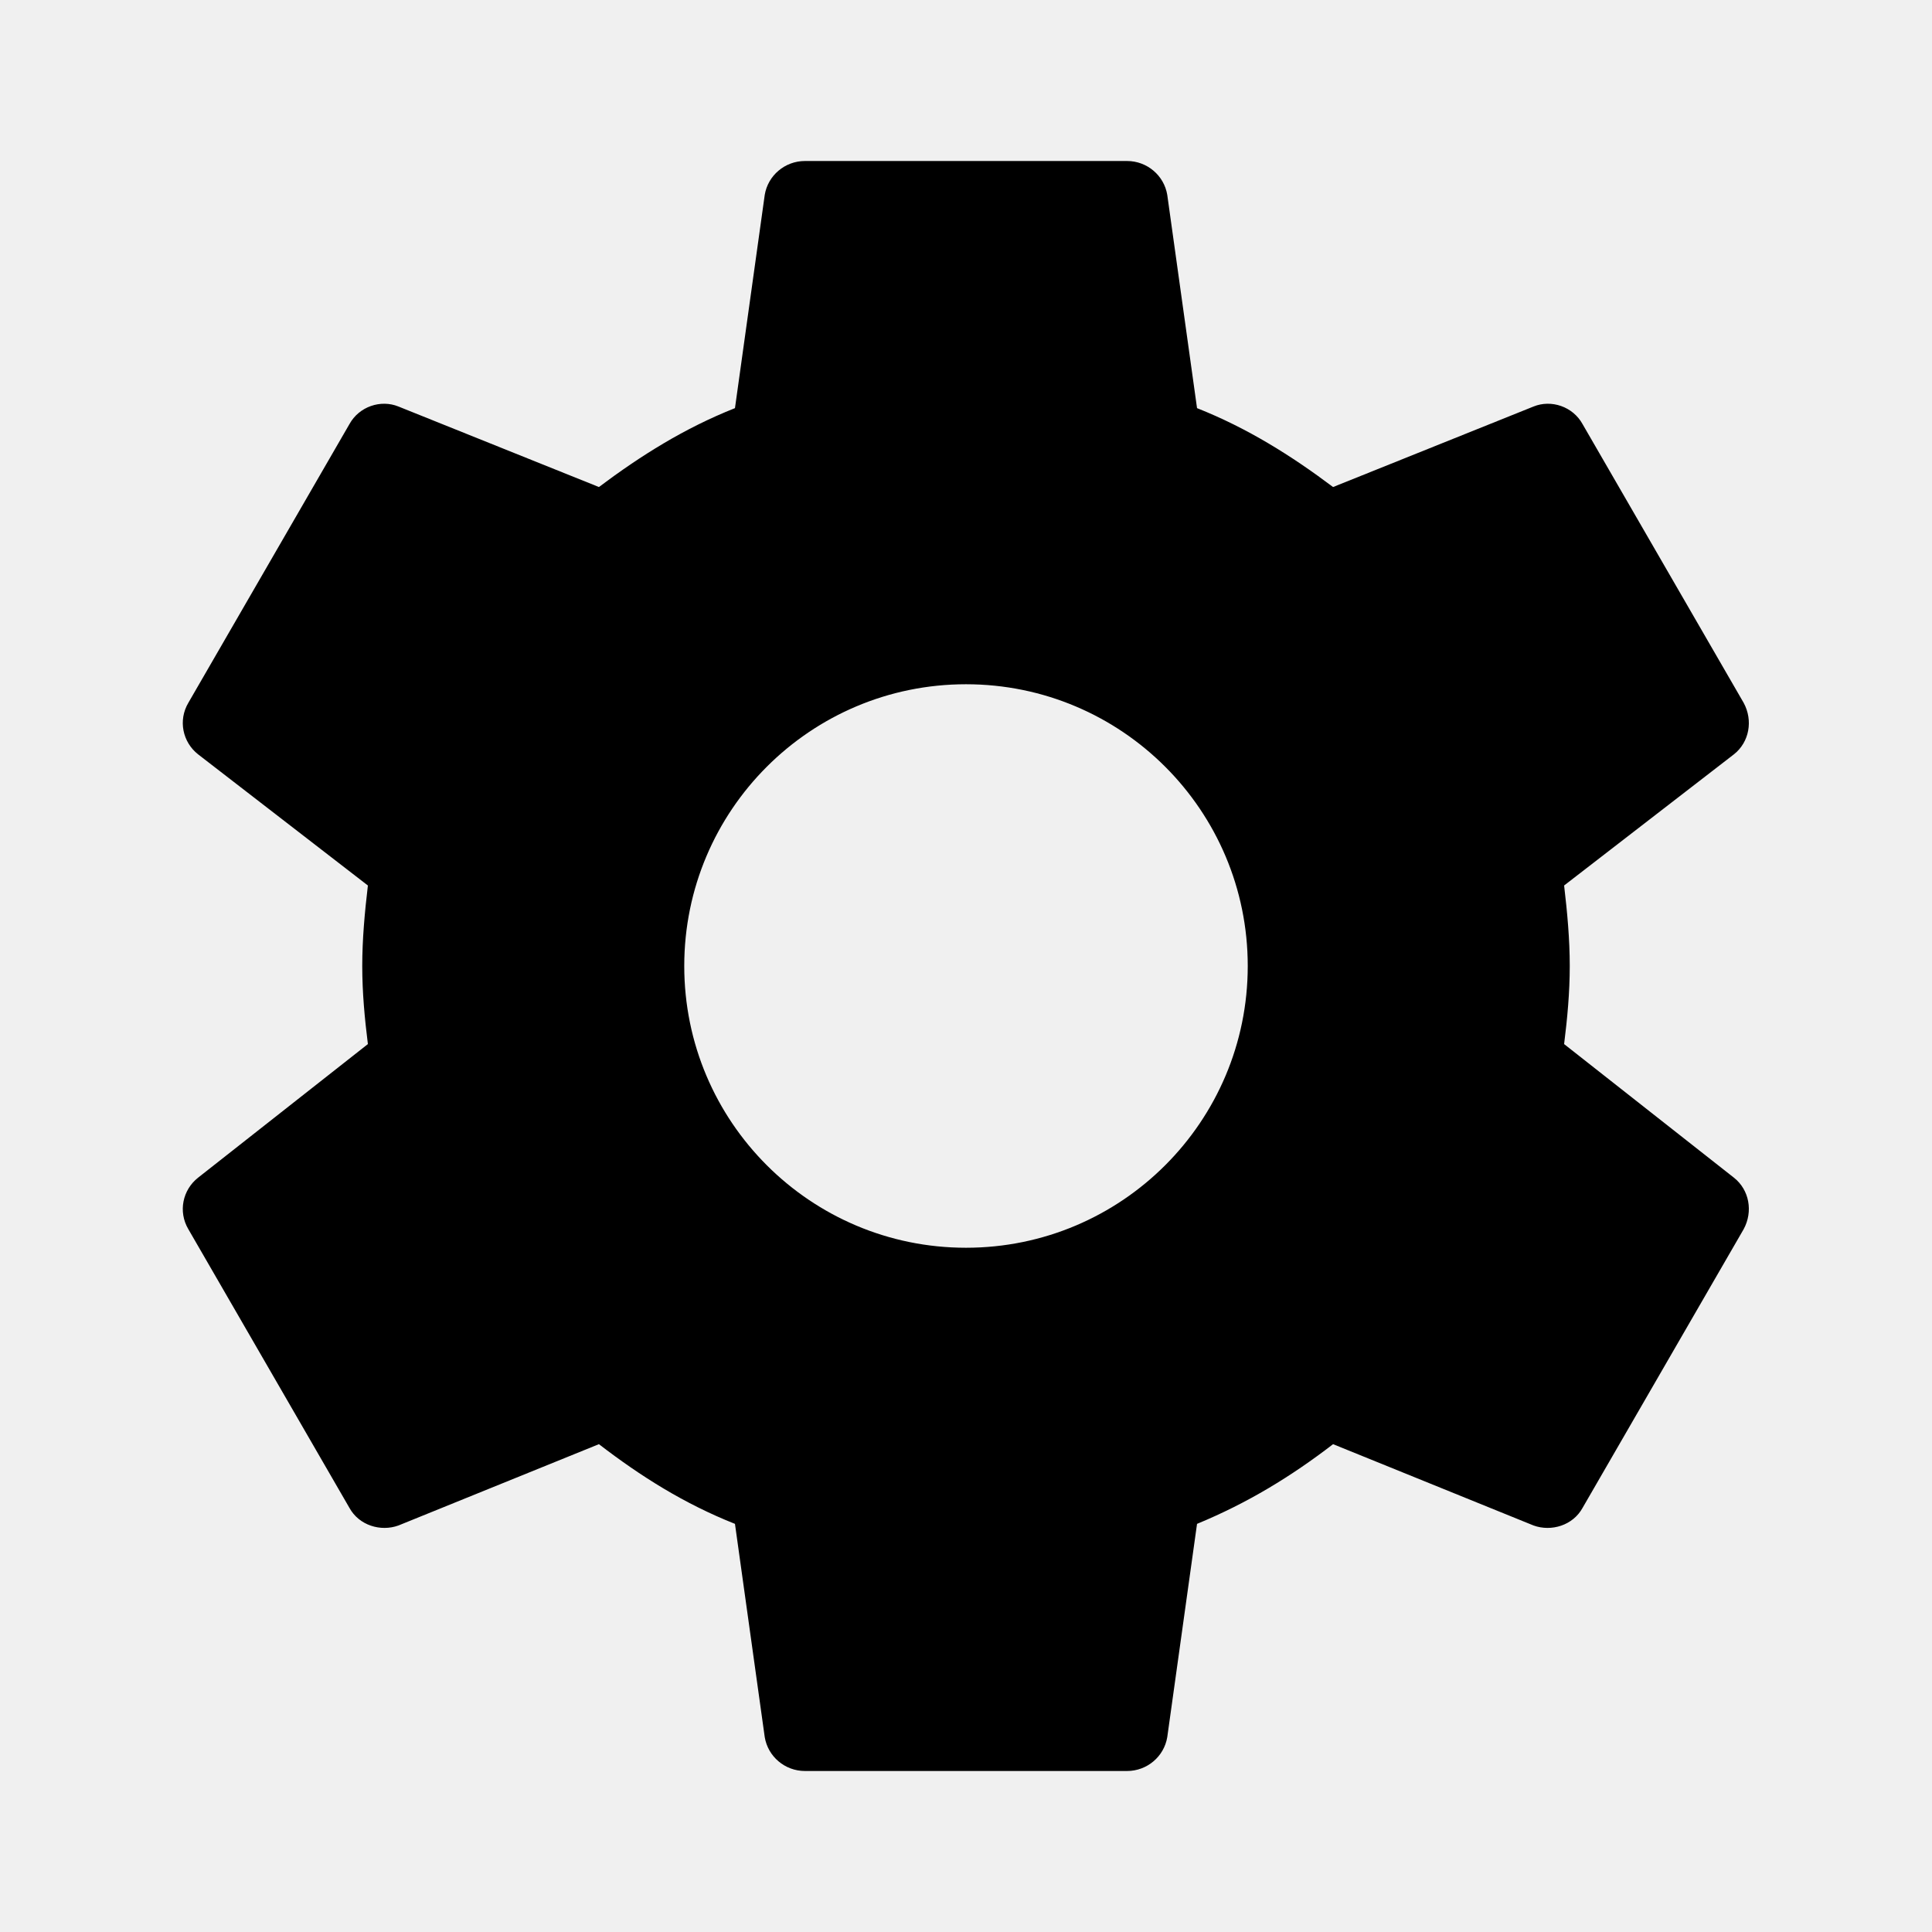
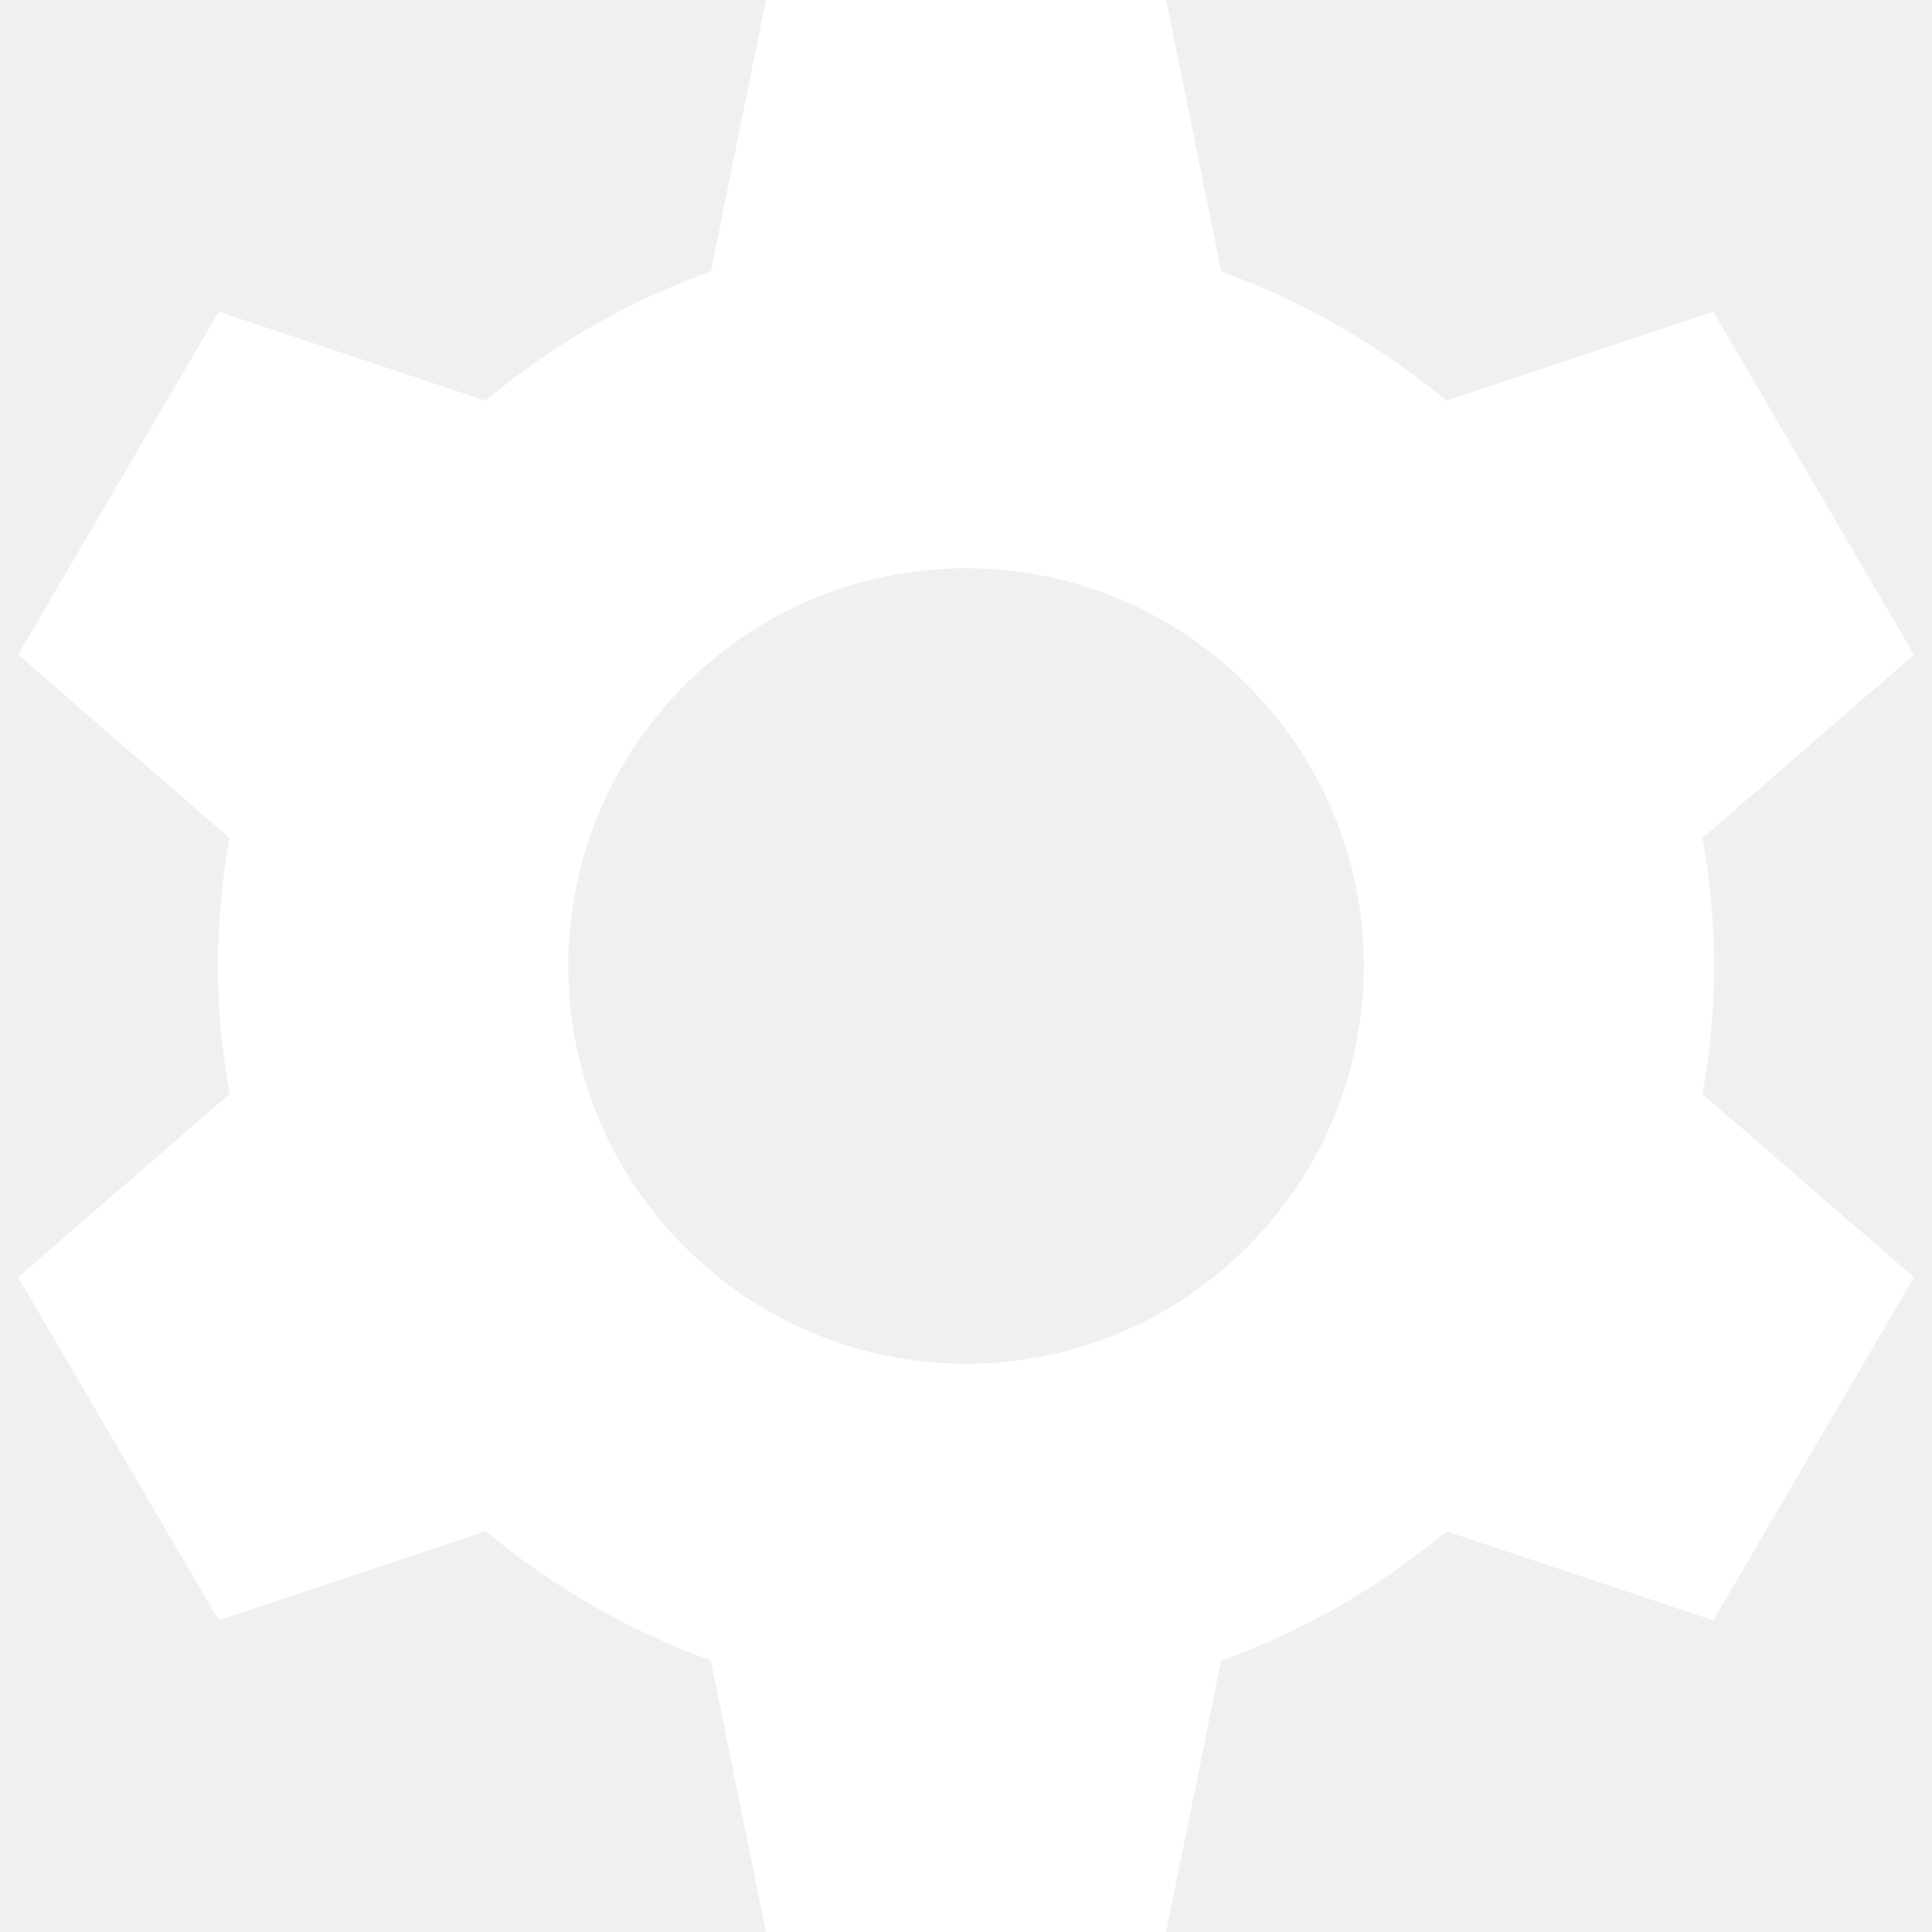
- <svg xmlns="http://www.w3.org/2000/svg" viewBox="0 0 24 24">
-   <path d="M12,15.5A3.5,3.5 0 0,1 8.5,12A3.5,3.5 0 0,1 12,8.5A3.5,3.5 0 0,1 15.5,12A3.5,3.5 0 0,1 12,15.5M19.43,12.97C19.47,12.65 19.5,12.33 19.5,12C19.5,11.67 19.47,11.34 19.43,11L21.54,9.37C21.73,9.22 21.78,8.95 21.66,8.73L19.66,5.27C19.54,5.05 19.27,4.96 19.05,5.05L16.56,6.05C16.04,5.66 15.5,5.32 14.87,5.07L14.5,2.42C14.46,2.18 14.25,2 14,2H10C9.75,2 9.54,2.18 9.5,2.42L9.13,5.07C8.5,5.32 7.96,5.66 7.44,6.05L4.95,5.05C4.73,4.96 4.46,5.05 4.34,5.27L2.34,8.73C2.21,8.95 2.27,9.22 2.46,9.37L4.57,11C4.53,11.34 4.5,11.67 4.5,12C4.5,12.33 4.53,12.65 4.57,12.97L2.46,14.63C2.27,14.78 2.21,15.05 2.34,15.27L4.34,18.73C4.46,18.95 4.73,19.03 4.95,18.95L7.44,17.94C7.96,18.34 8.5,18.68 9.13,18.93L9.5,21.58C9.54,21.82 9.75,22 10,22H14C14.25,22 14.46,21.82 14.5,21.58L14.87,18.93C15.5,18.67 16.04,18.34 16.56,17.94L19.05,18.95C19.27,19.03 19.54,18.95 19.66,18.73L21.66,15.27C21.78,15.05 21.73,14.78 21.54,14.63L19.43,12.97Z" />
+ <svg xmlns="http://www.w3.org/2000/svg" fill="#FFFFFF" width="15px" height="15px" viewBox="0 0 1920 1920">
+   <path d="M1703.534 960c0-41.788-3.84-84.48-11.633-127.172l210.184-182.174-199.454-340.856-265.186 88.433c-66.974-55.567-143.323-99.389-223.85-128.415L1158.932 0h-397.78L706.49 269.704c-81.43 29.138-156.423 72.282-223.962 128.414l-265.073-88.32L18 650.654l210.184 182.174C220.39 875.52 216.55 918.212 216.55 960s3.84 84.48 11.633 127.172L18 1269.346l199.454 340.856 265.186-88.433c66.974 55.567 143.322 99.389 223.85 128.415L761.152 1920h397.779l54.663-269.704c81.318-29.138 156.424-72.282 223.963-128.414l265.073 88.433 199.454-340.856-210.184-182.174c7.793-42.805 11.633-85.497 11.633-127.285m-743.492 395.294c-217.976 0-395.294-177.318-395.294-395.294 0-217.976 177.318-395.294 395.294-395.294 217.977 0 395.294 177.318 395.294 395.294 0 217.976-177.317 395.294-395.294 395.294" fill-rule="evenodd" />
</svg>
